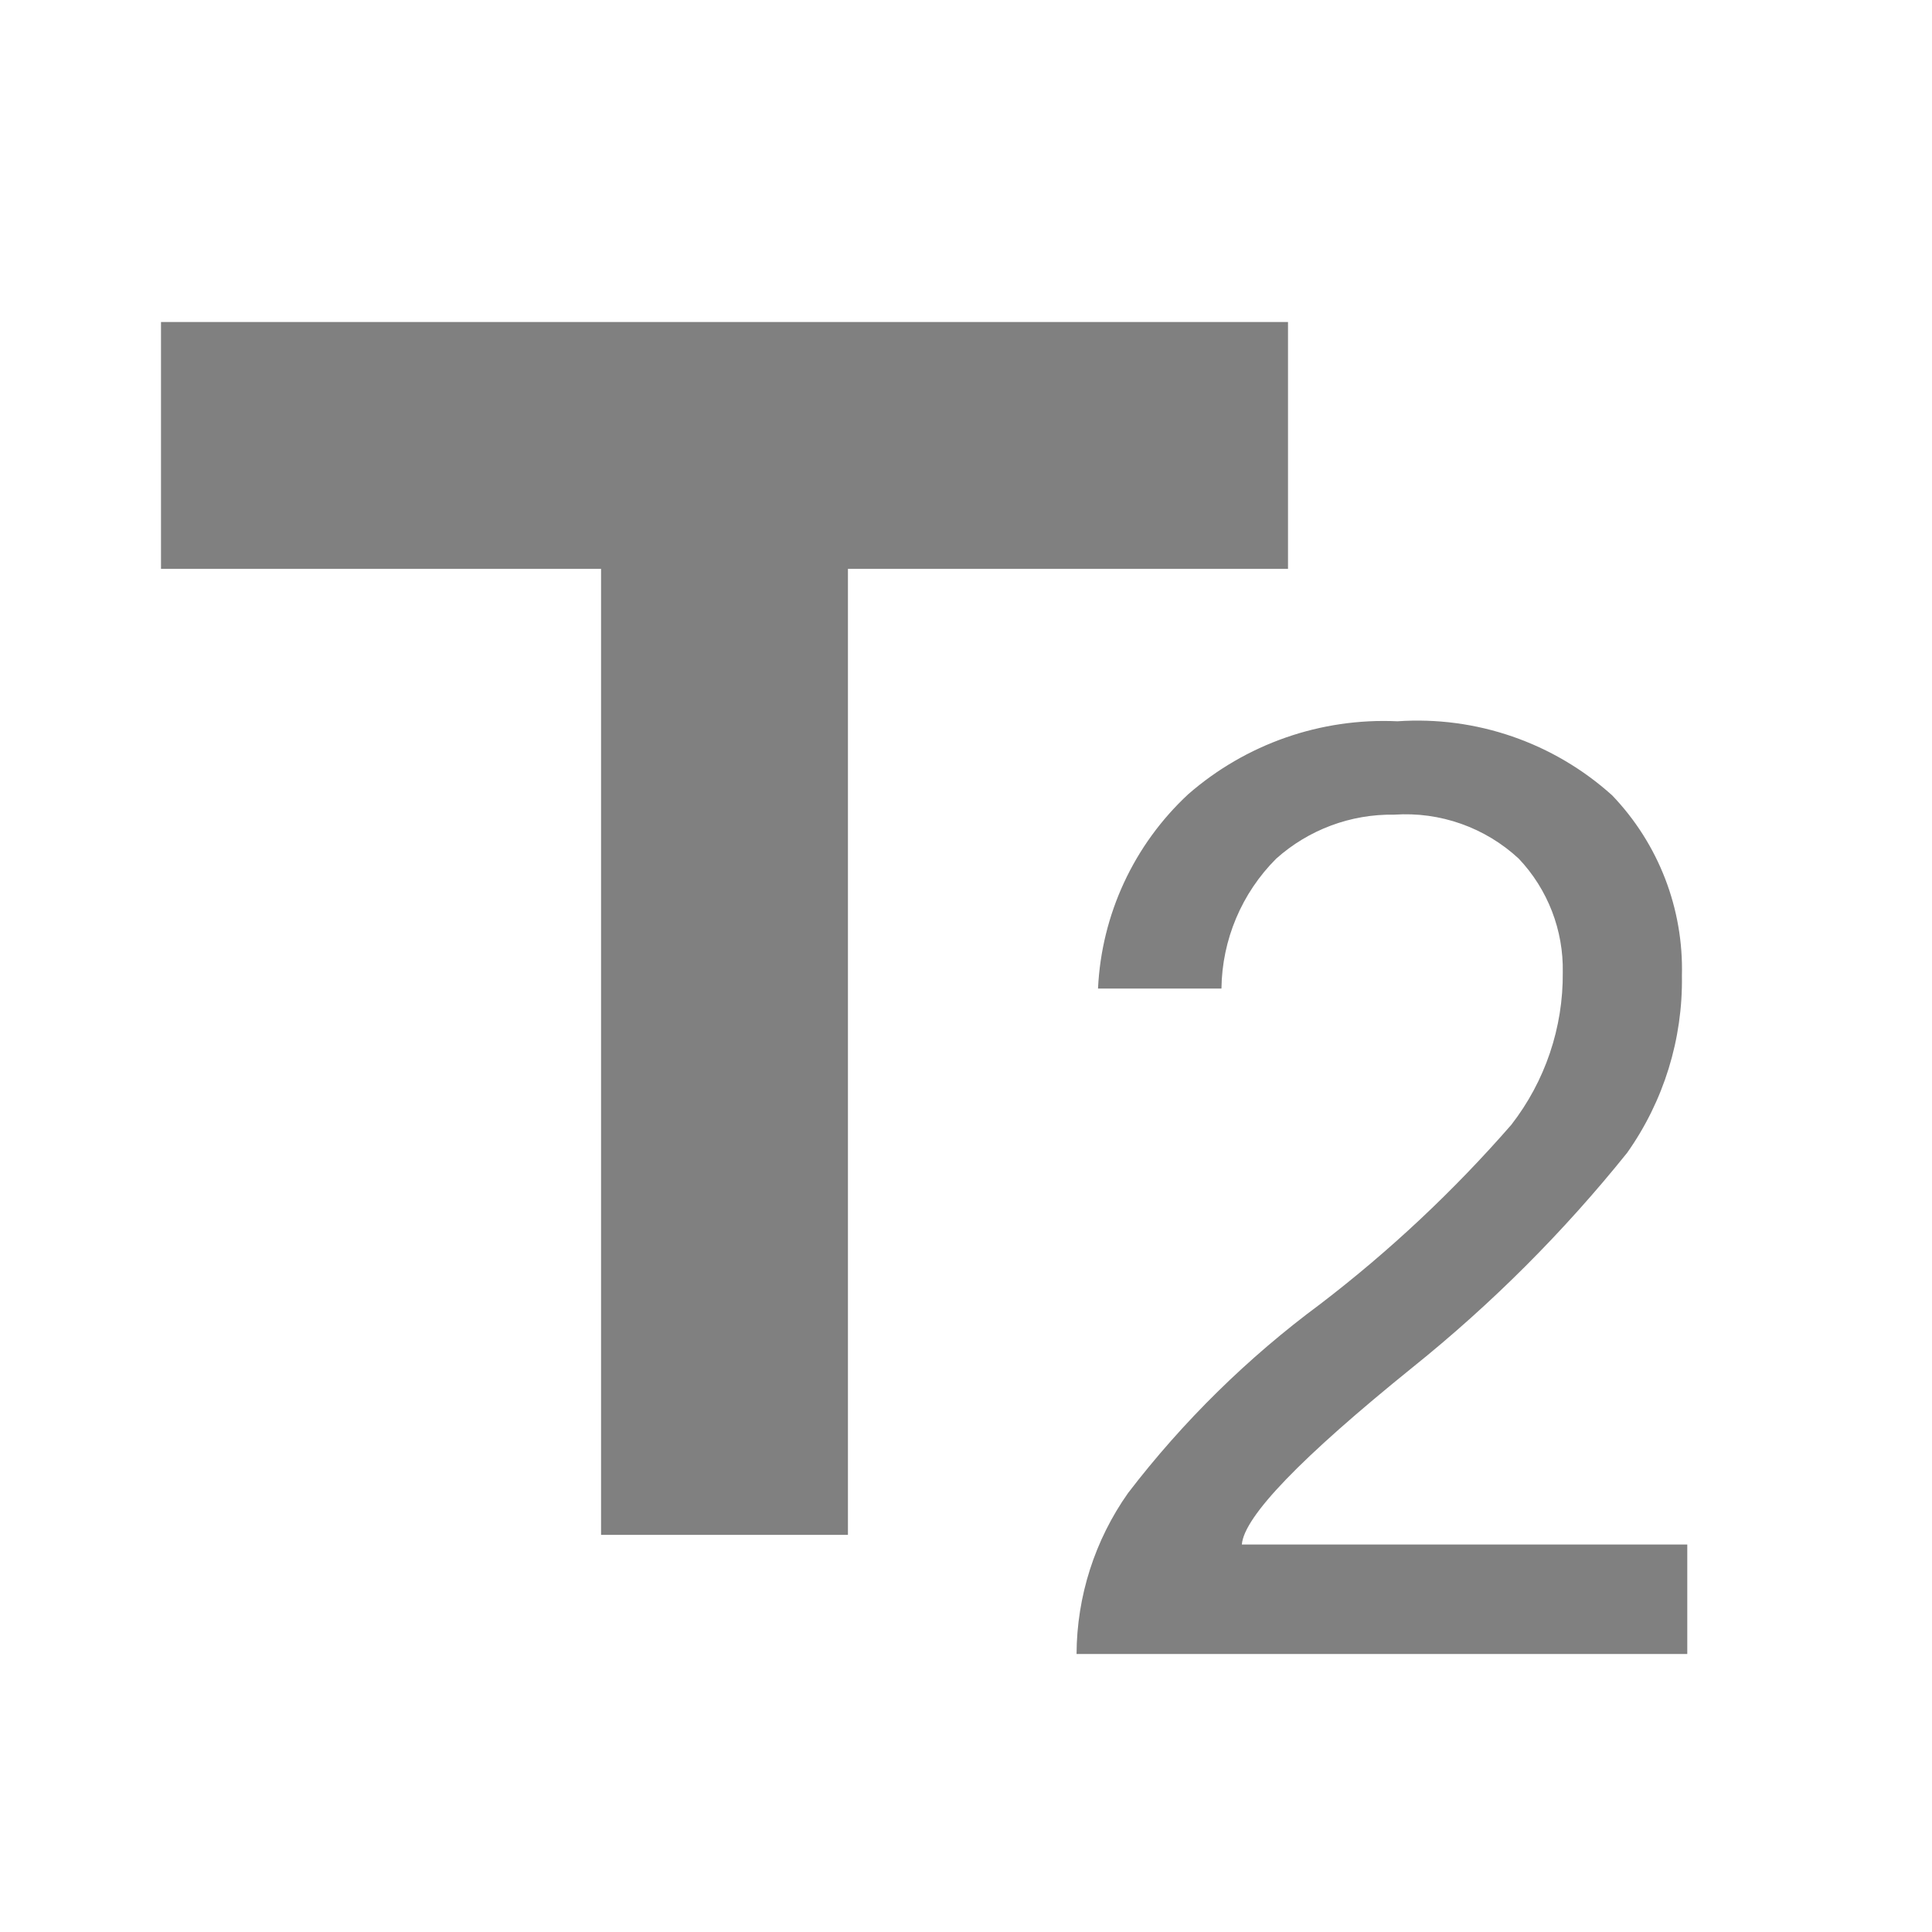
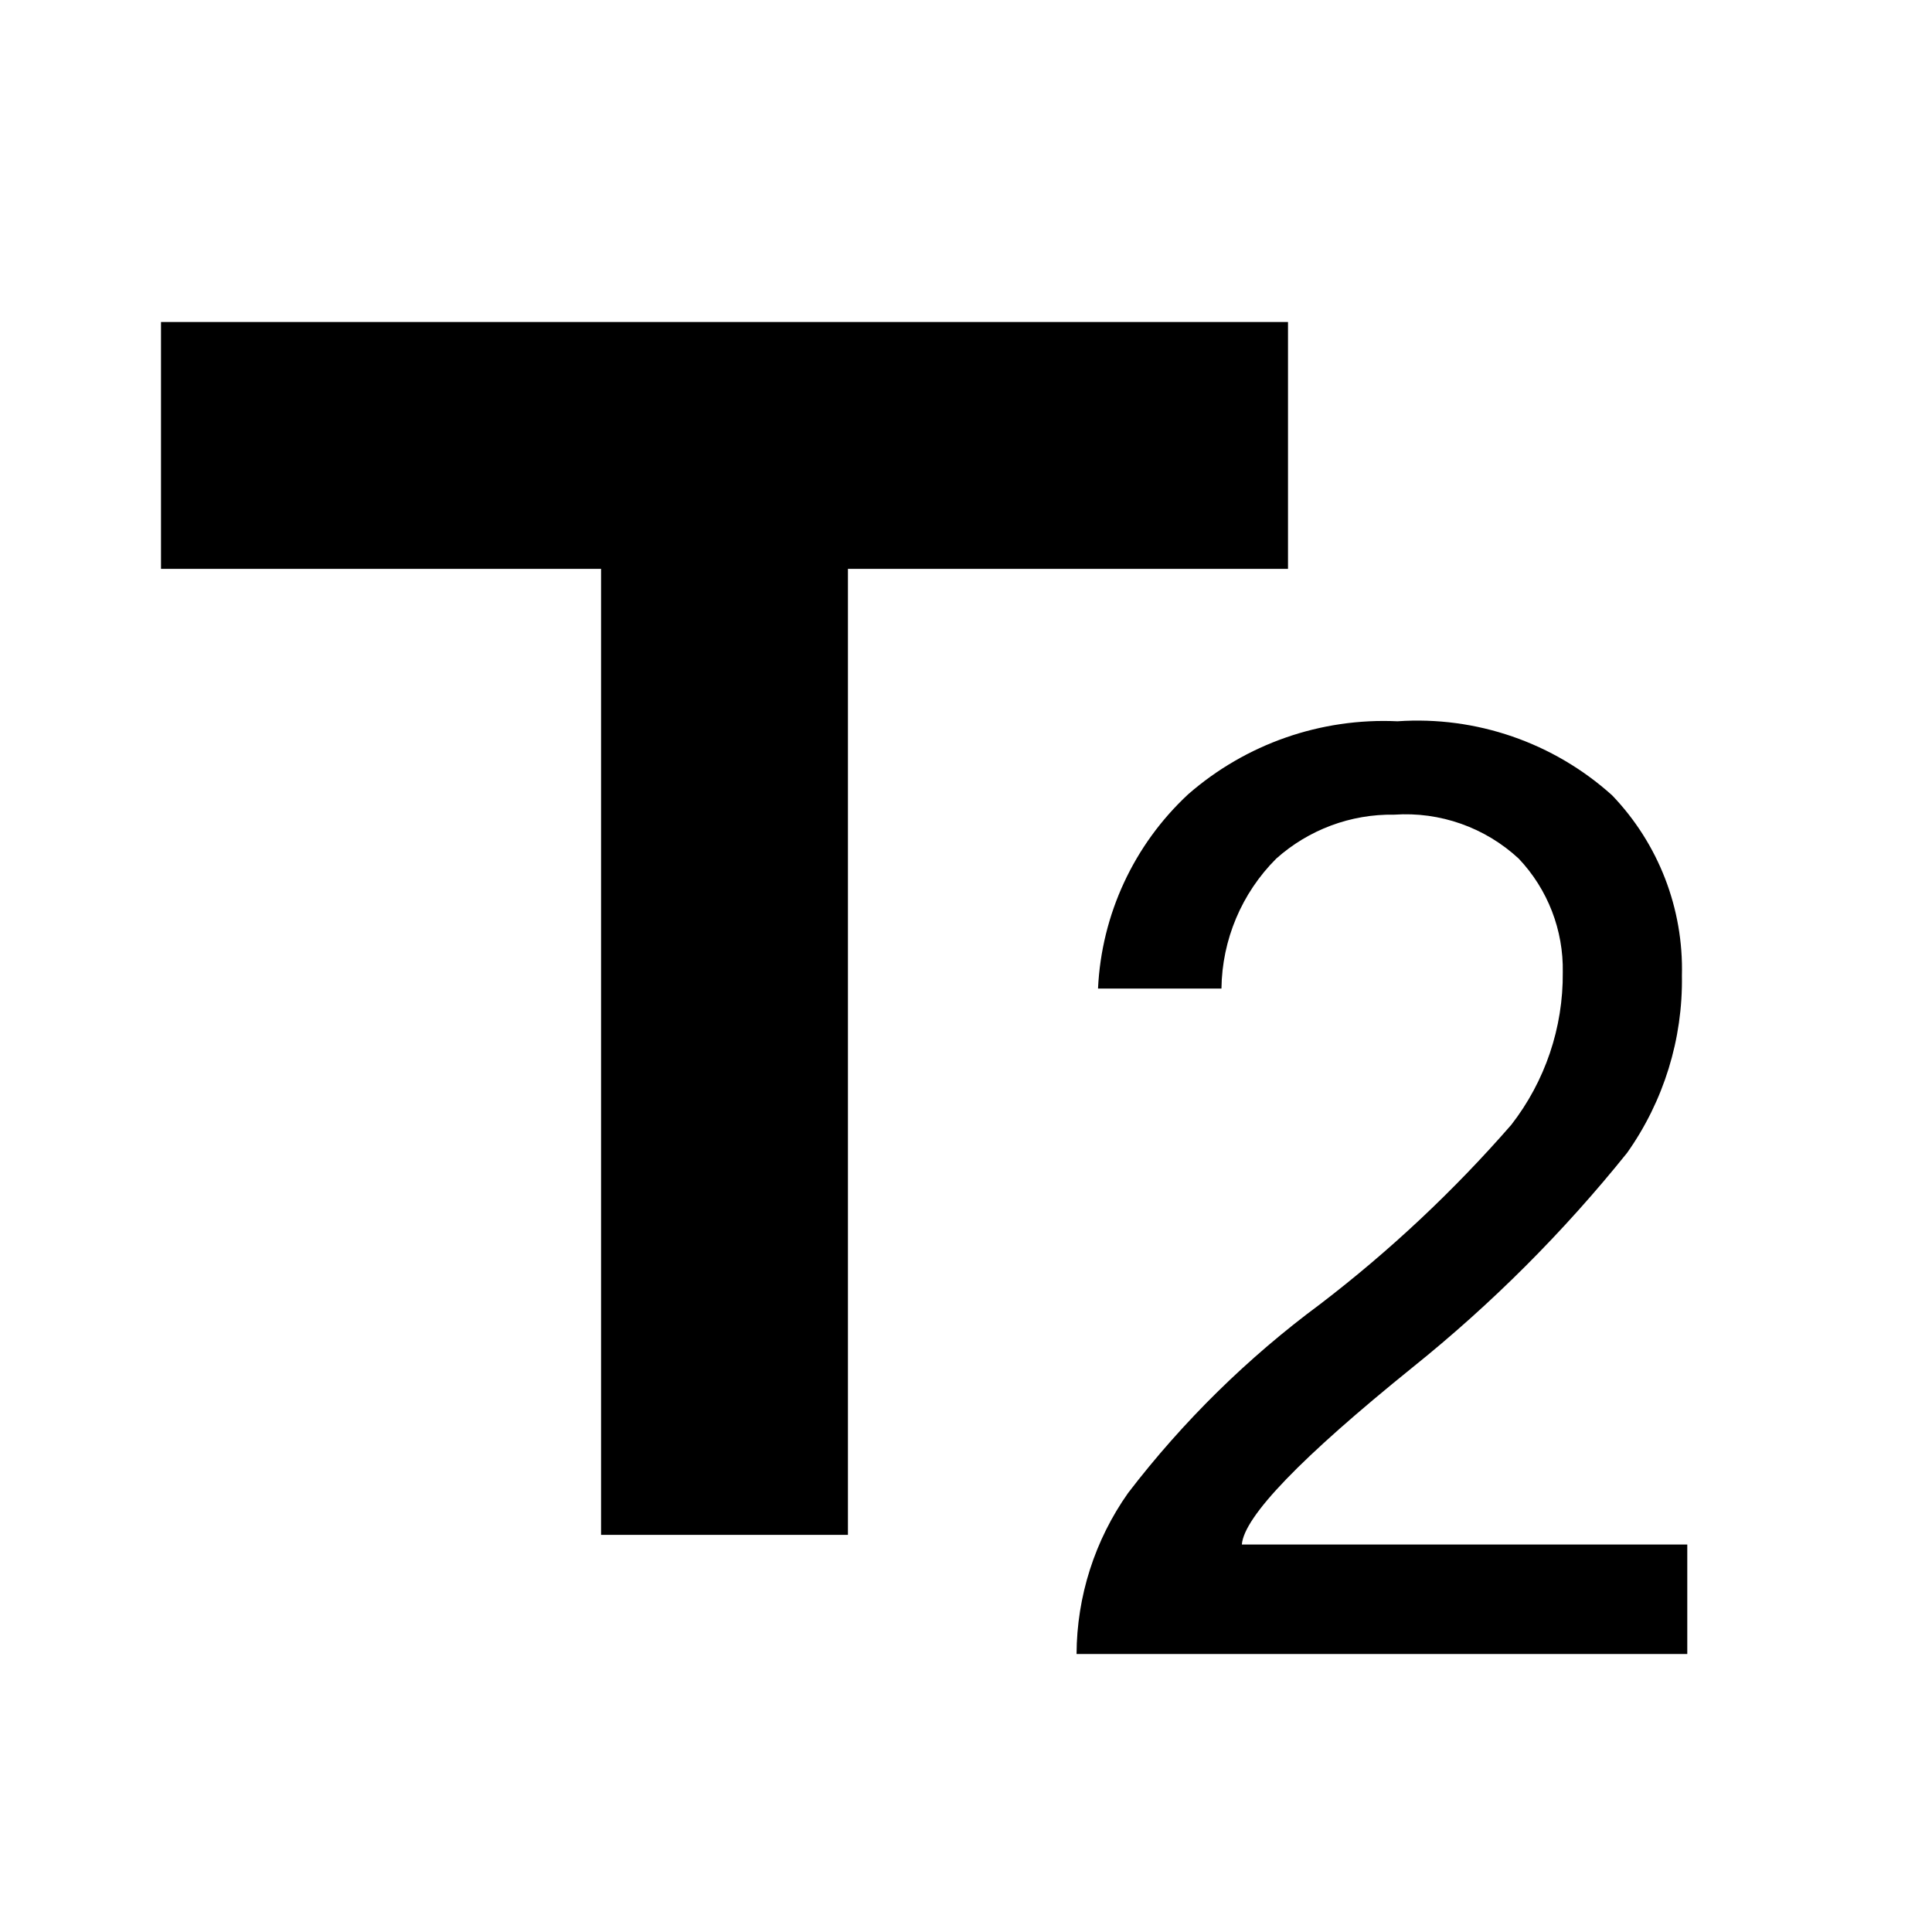
<svg xmlns="http://www.w3.org/2000/svg" id="b66be073-9171-4204-a49b-3b2599703d86" data-name="Layer 1" width="18" height="18" viewBox="0 0 18 18">
  <path d="M.33,0h18V18H.33Z" transform="translate(-0.33)" fill="none" />
-   <path d="M1.83,3V5.3h4.1v9h2.3v-9h4.1V3Z" transform="translate(-0.33)" fill="gray" />
+   <path d="M1.83,3V5.3h4.1v9h2.3v-9h4.1V3Z" transform="translate(-0.33)" />
  <g style="isolation:isolate">
-     <path d="M16.05,15.41H10.36a2.62,2.62,0,0,1,.48-1.5,9,9,0,0,1,1.79-1.76,12.18,12.18,0,0,0,1.78-1.67,2.28,2.28,0,0,0,.48-1.42A1.5,1.5,0,0,0,14.48,8a1.55,1.55,0,0,0-1.16-.41,1.61,1.61,0,0,0-1.1.41,1.74,1.74,0,0,0-.51,1.21H10.56a2.64,2.64,0,0,1,.84-1.81,2.77,2.77,0,0,1,1.95-.68,2.71,2.71,0,0,1,2,.69A2.34,2.34,0,0,1,16,9.09a2.78,2.78,0,0,1-.51,1.65,13,13,0,0,1-2,2Q11.93,14,11.9,14.39h4.15Z" transform="translate(-0.33)" fill="gray" />
+     <path d="M16.05,15.41H10.36a2.62,2.62,0,0,1,.48-1.5,9,9,0,0,1,1.79-1.76,12.18,12.18,0,0,0,1.78-1.67,2.28,2.28,0,0,0,.48-1.42A1.5,1.5,0,0,0,14.48,8a1.55,1.55,0,0,0-1.16-.41,1.61,1.61,0,0,0-1.1.41,1.74,1.74,0,0,0-.51,1.21H10.56a2.64,2.64,0,0,1,.84-1.81,2.77,2.77,0,0,1,1.95-.68,2.71,2.71,0,0,1,2,.69A2.34,2.34,0,0,1,16,9.09a2.78,2.78,0,0,1-.51,1.65,13,13,0,0,1-2,2Q11.93,14,11.9,14.39h4.15Z" transform="translate(-0.33)" />
  </g>
</svg>
